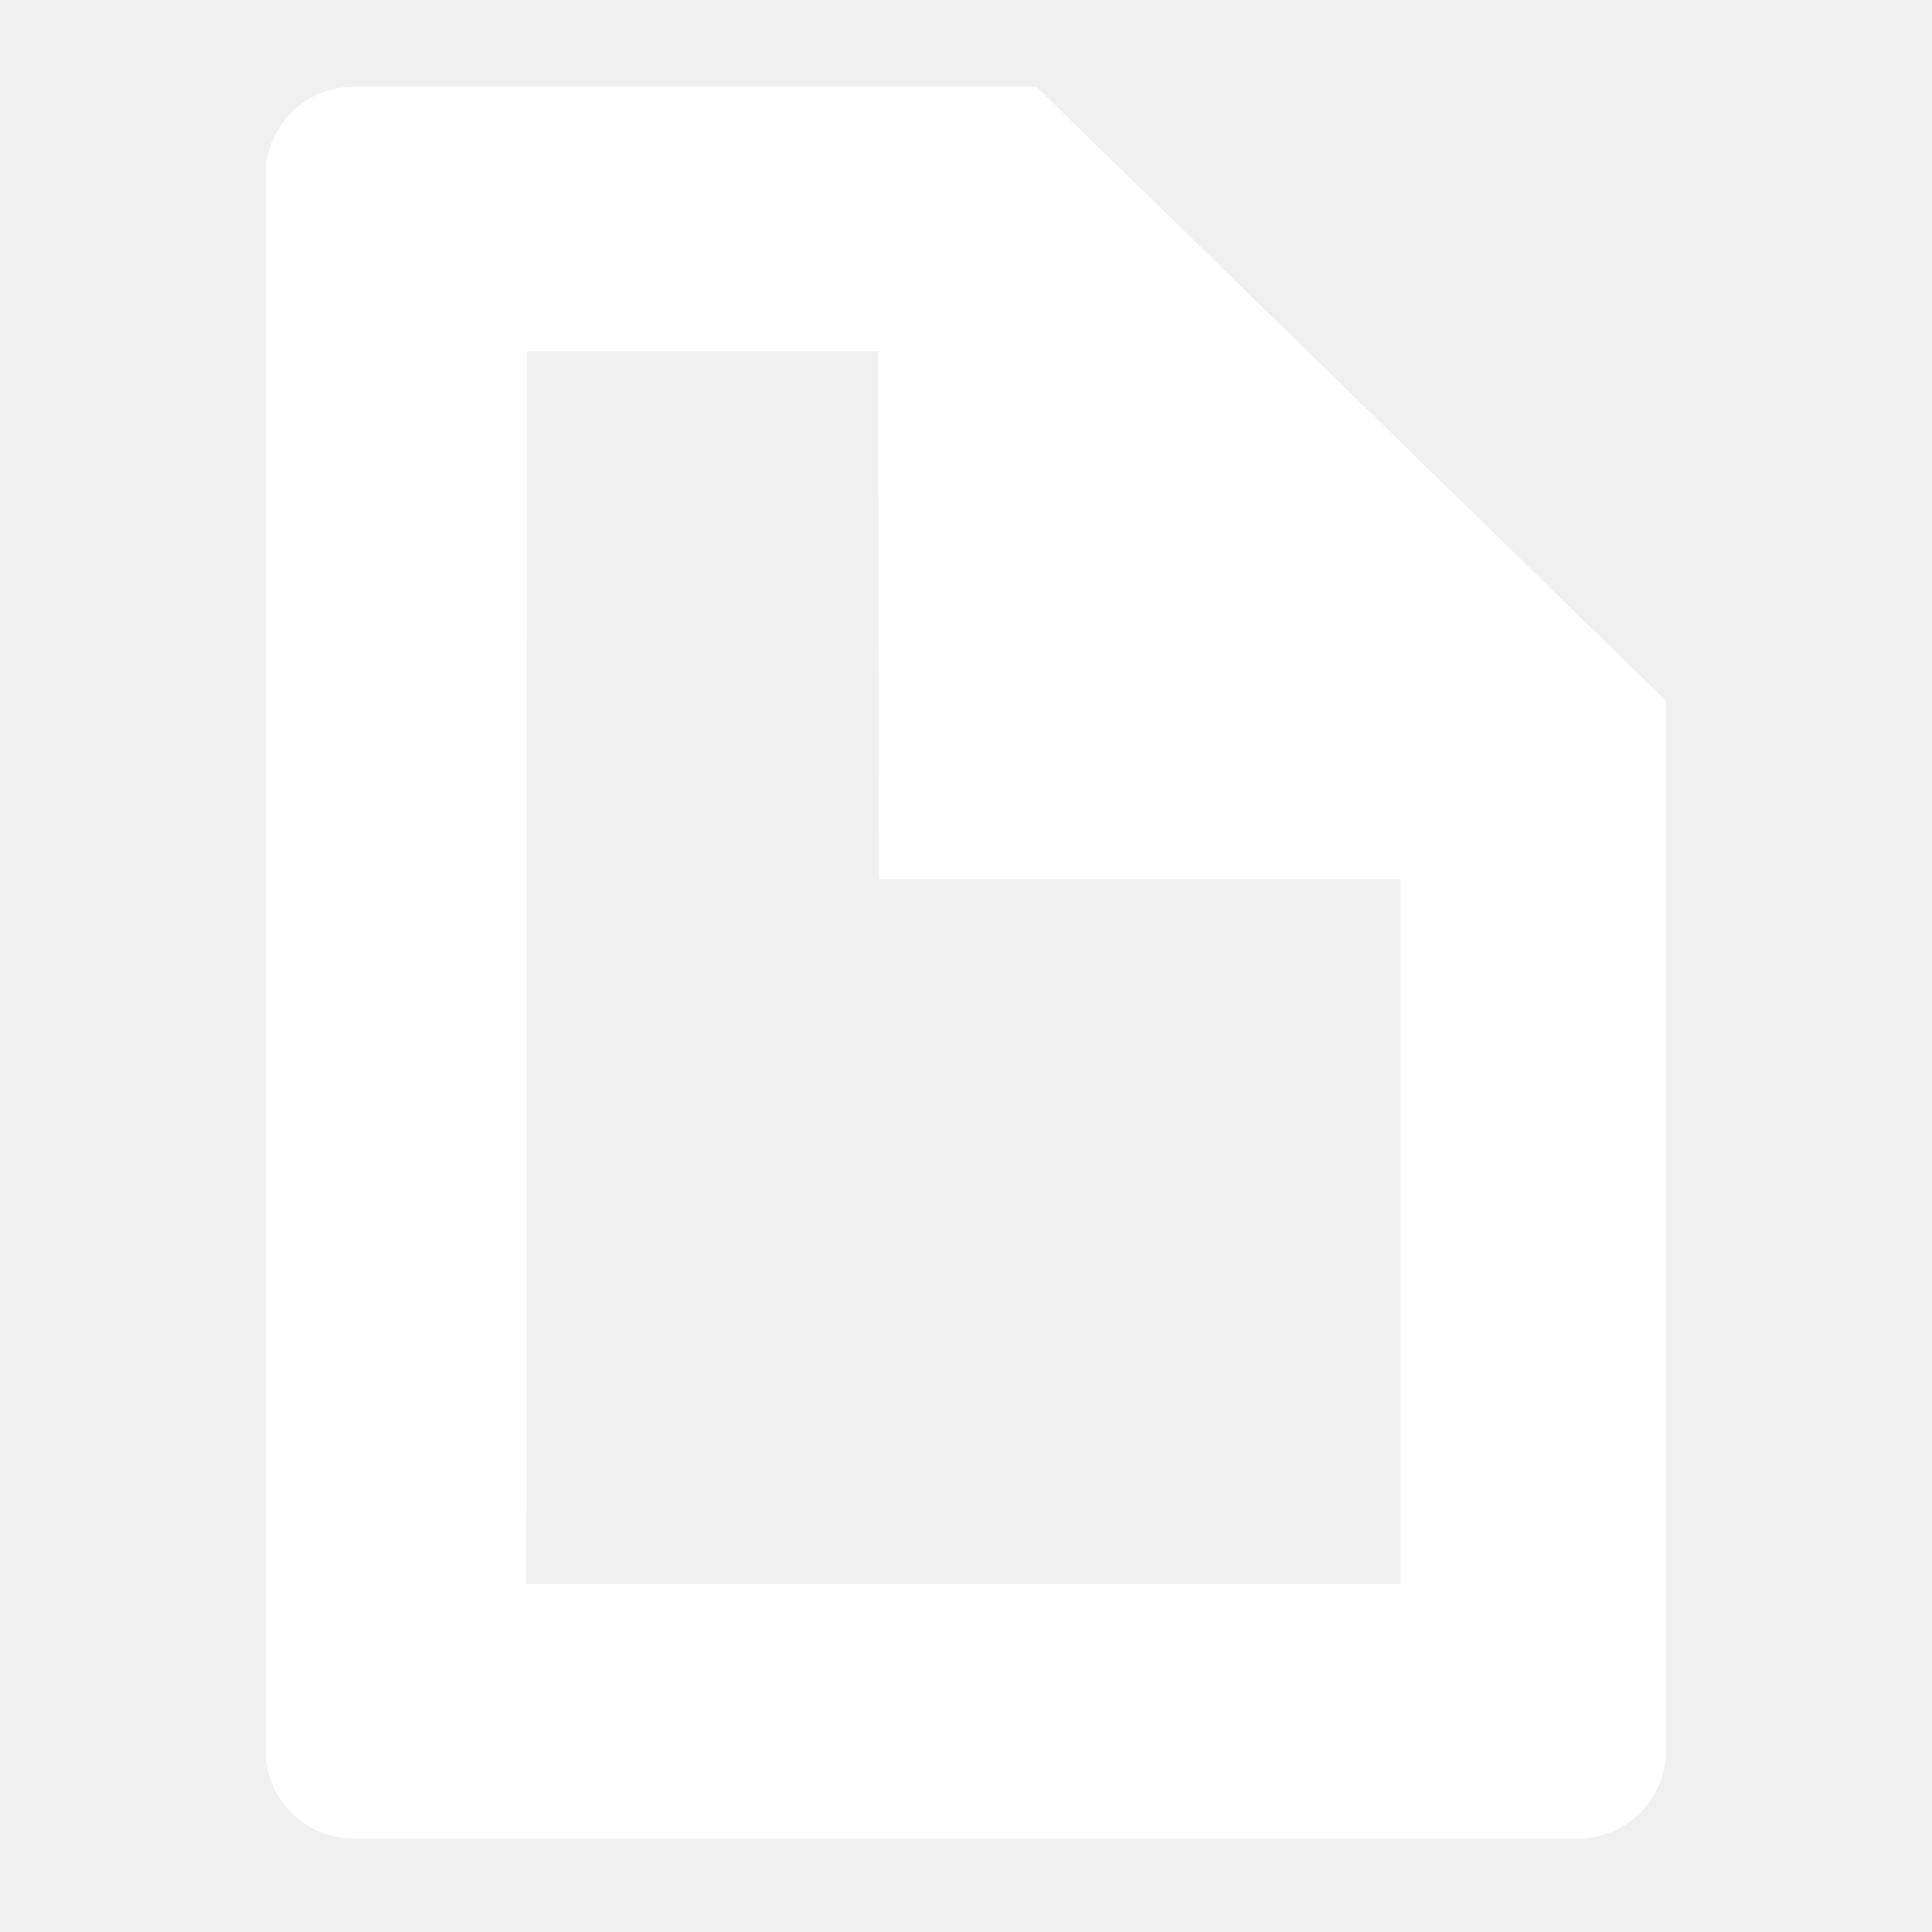
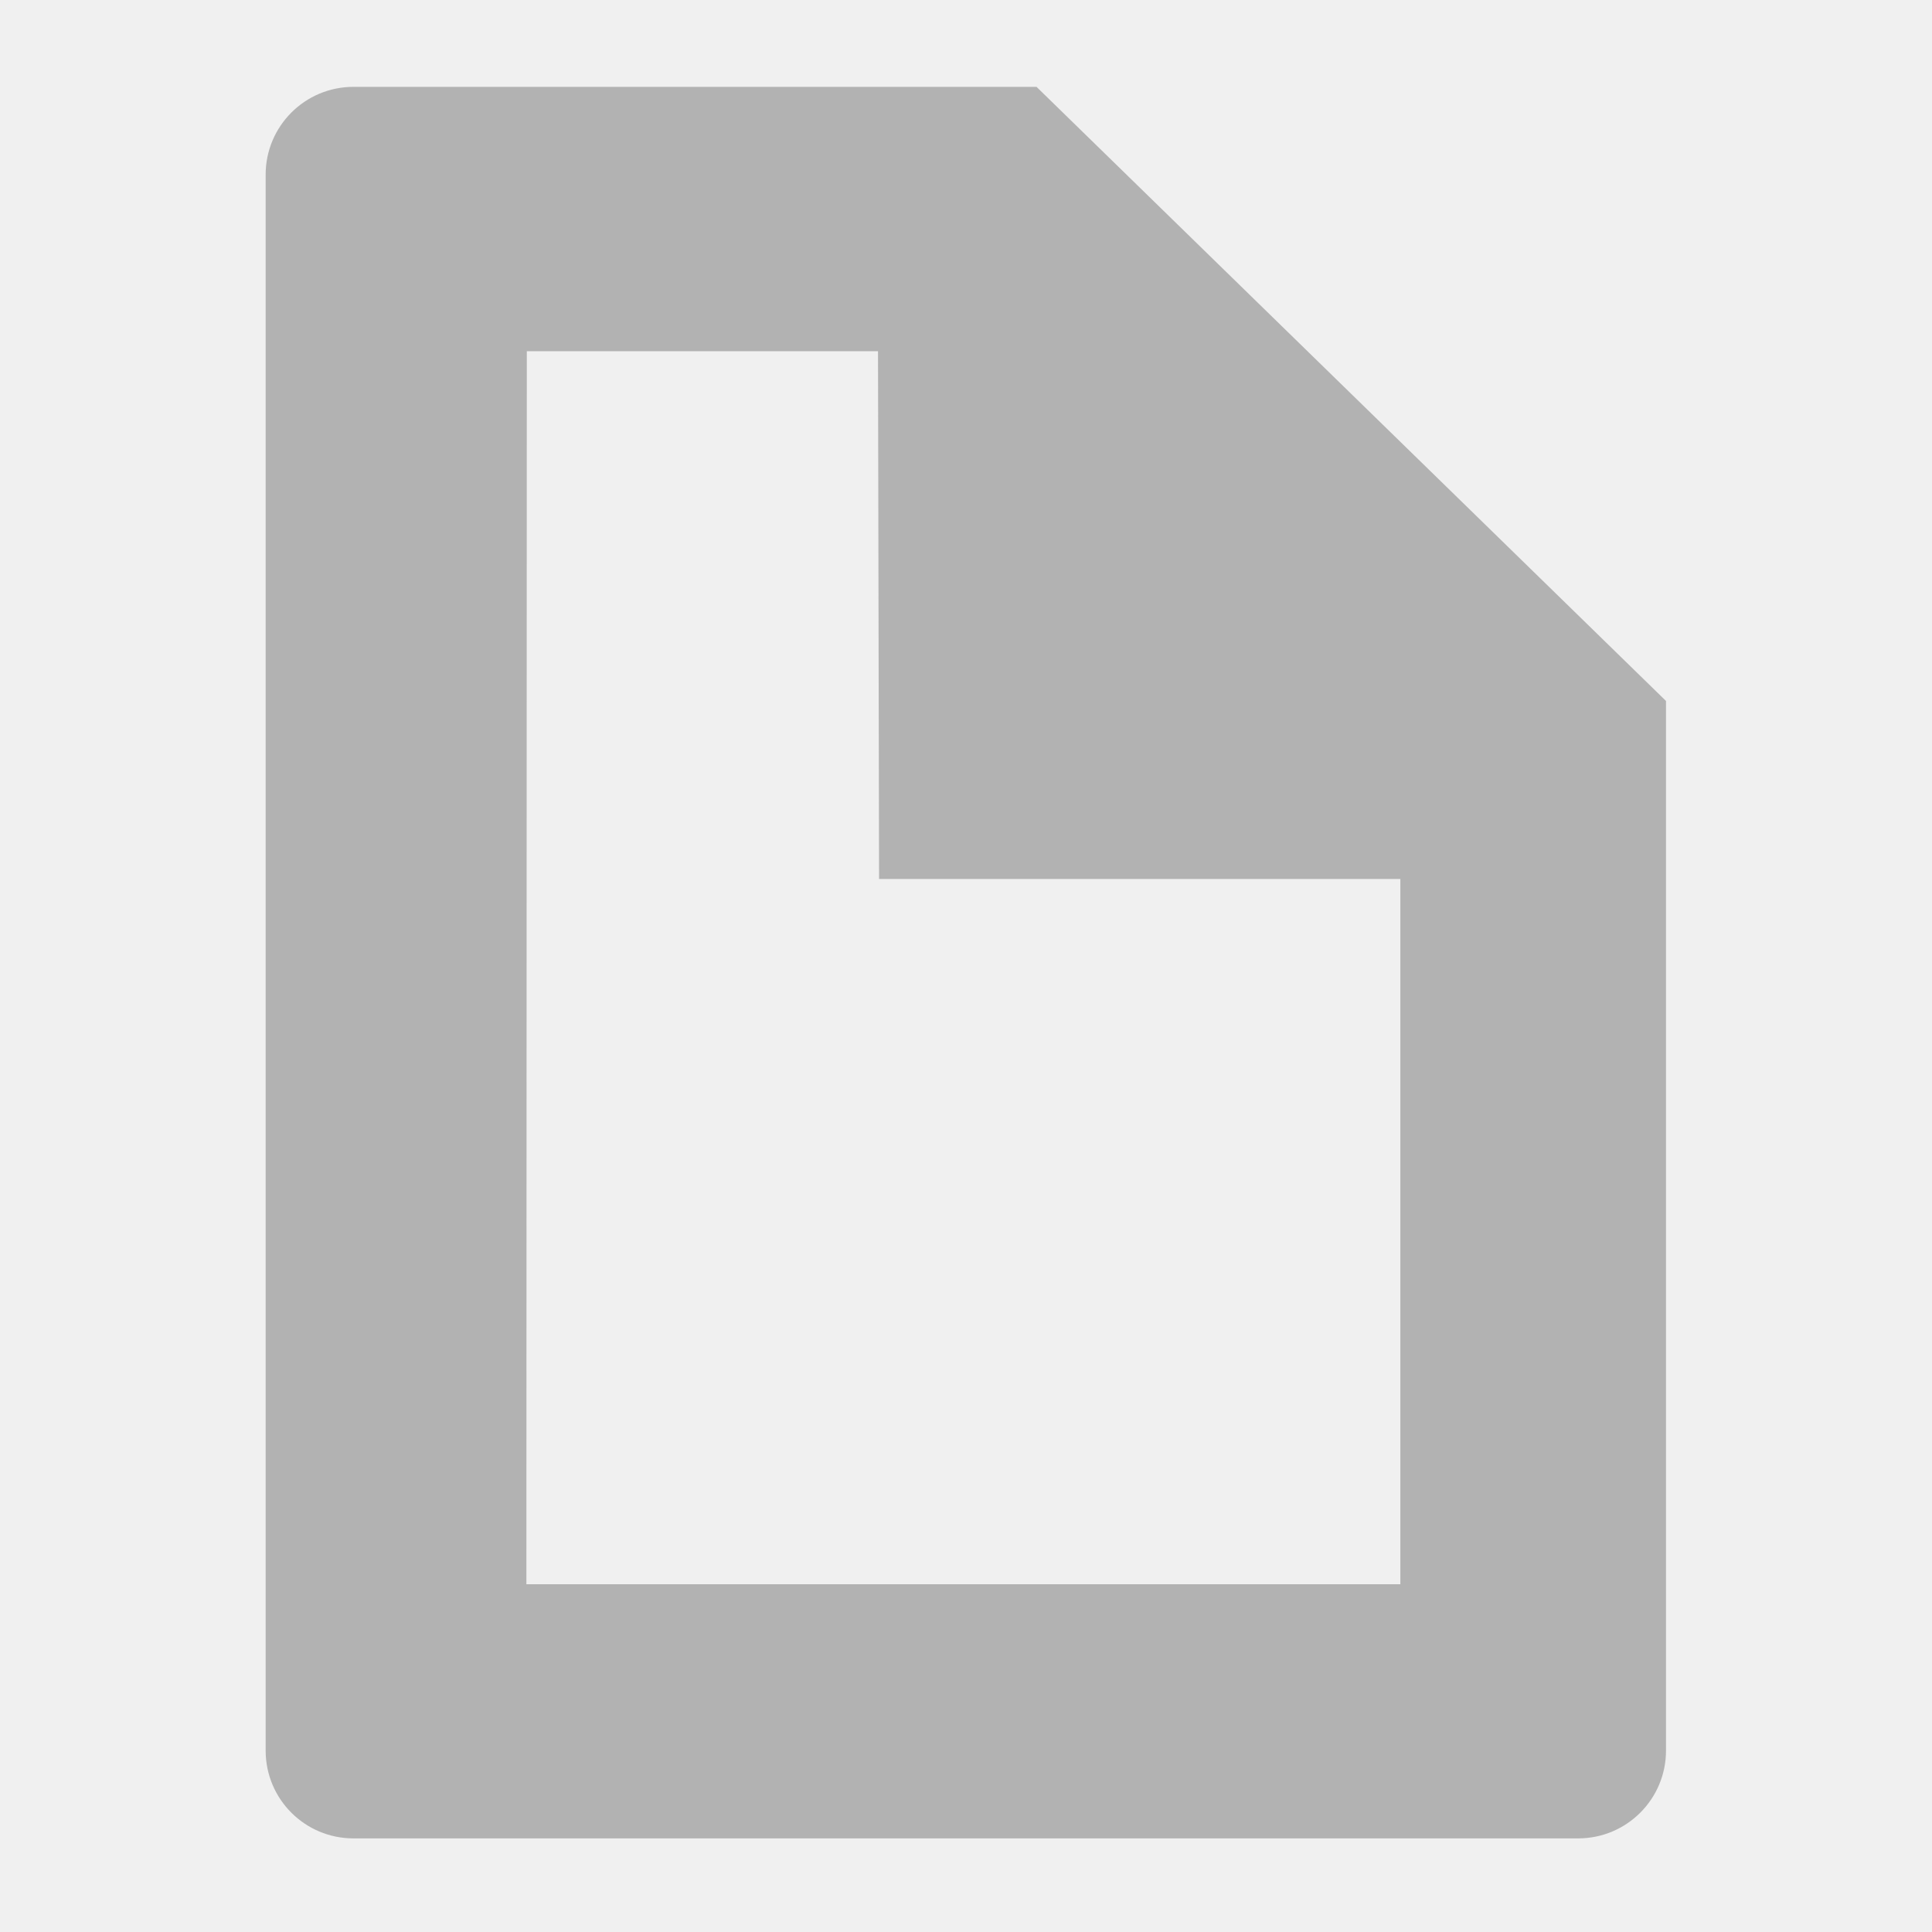
<svg xmlns="http://www.w3.org/2000/svg" version="1.1" id="Layer_1" x="0px" y="0px" width="22px" height="22px" viewBox="0 0 22 22" enable-background="new 0 0 22 22" xml:space="preserve">
-   <path fill-rule="evenodd" clip-rule="evenodd" fill="#FFFFFF" d="M11.803,0.989H4.025c-0.553,0-1,0.448-1,1v17.945  c0,0.553,0.447,1,1,1h13.946c0.552,0,1-0.447,1-1V7.982L11.803,0.989z M15.945,18.04H5.994L5.999,3.999h3.999l0.012,6.01h5.936  V18.04z" />
+   <path fill-rule="evenodd" clip-rule="evenodd" fill="#B2B2B2" d="M11.803,0.989H4.025c-0.553,0-1,0.448-1,1v17.945  c0,0.553,0.447,1,1,1h13.946c0.552,0,1-0.447,1-1V7.982L11.803,0.989z M15.945,18.04H5.994L5.999,3.999h3.999l0.012,6.01h5.936  V18.04z" />
</svg>
